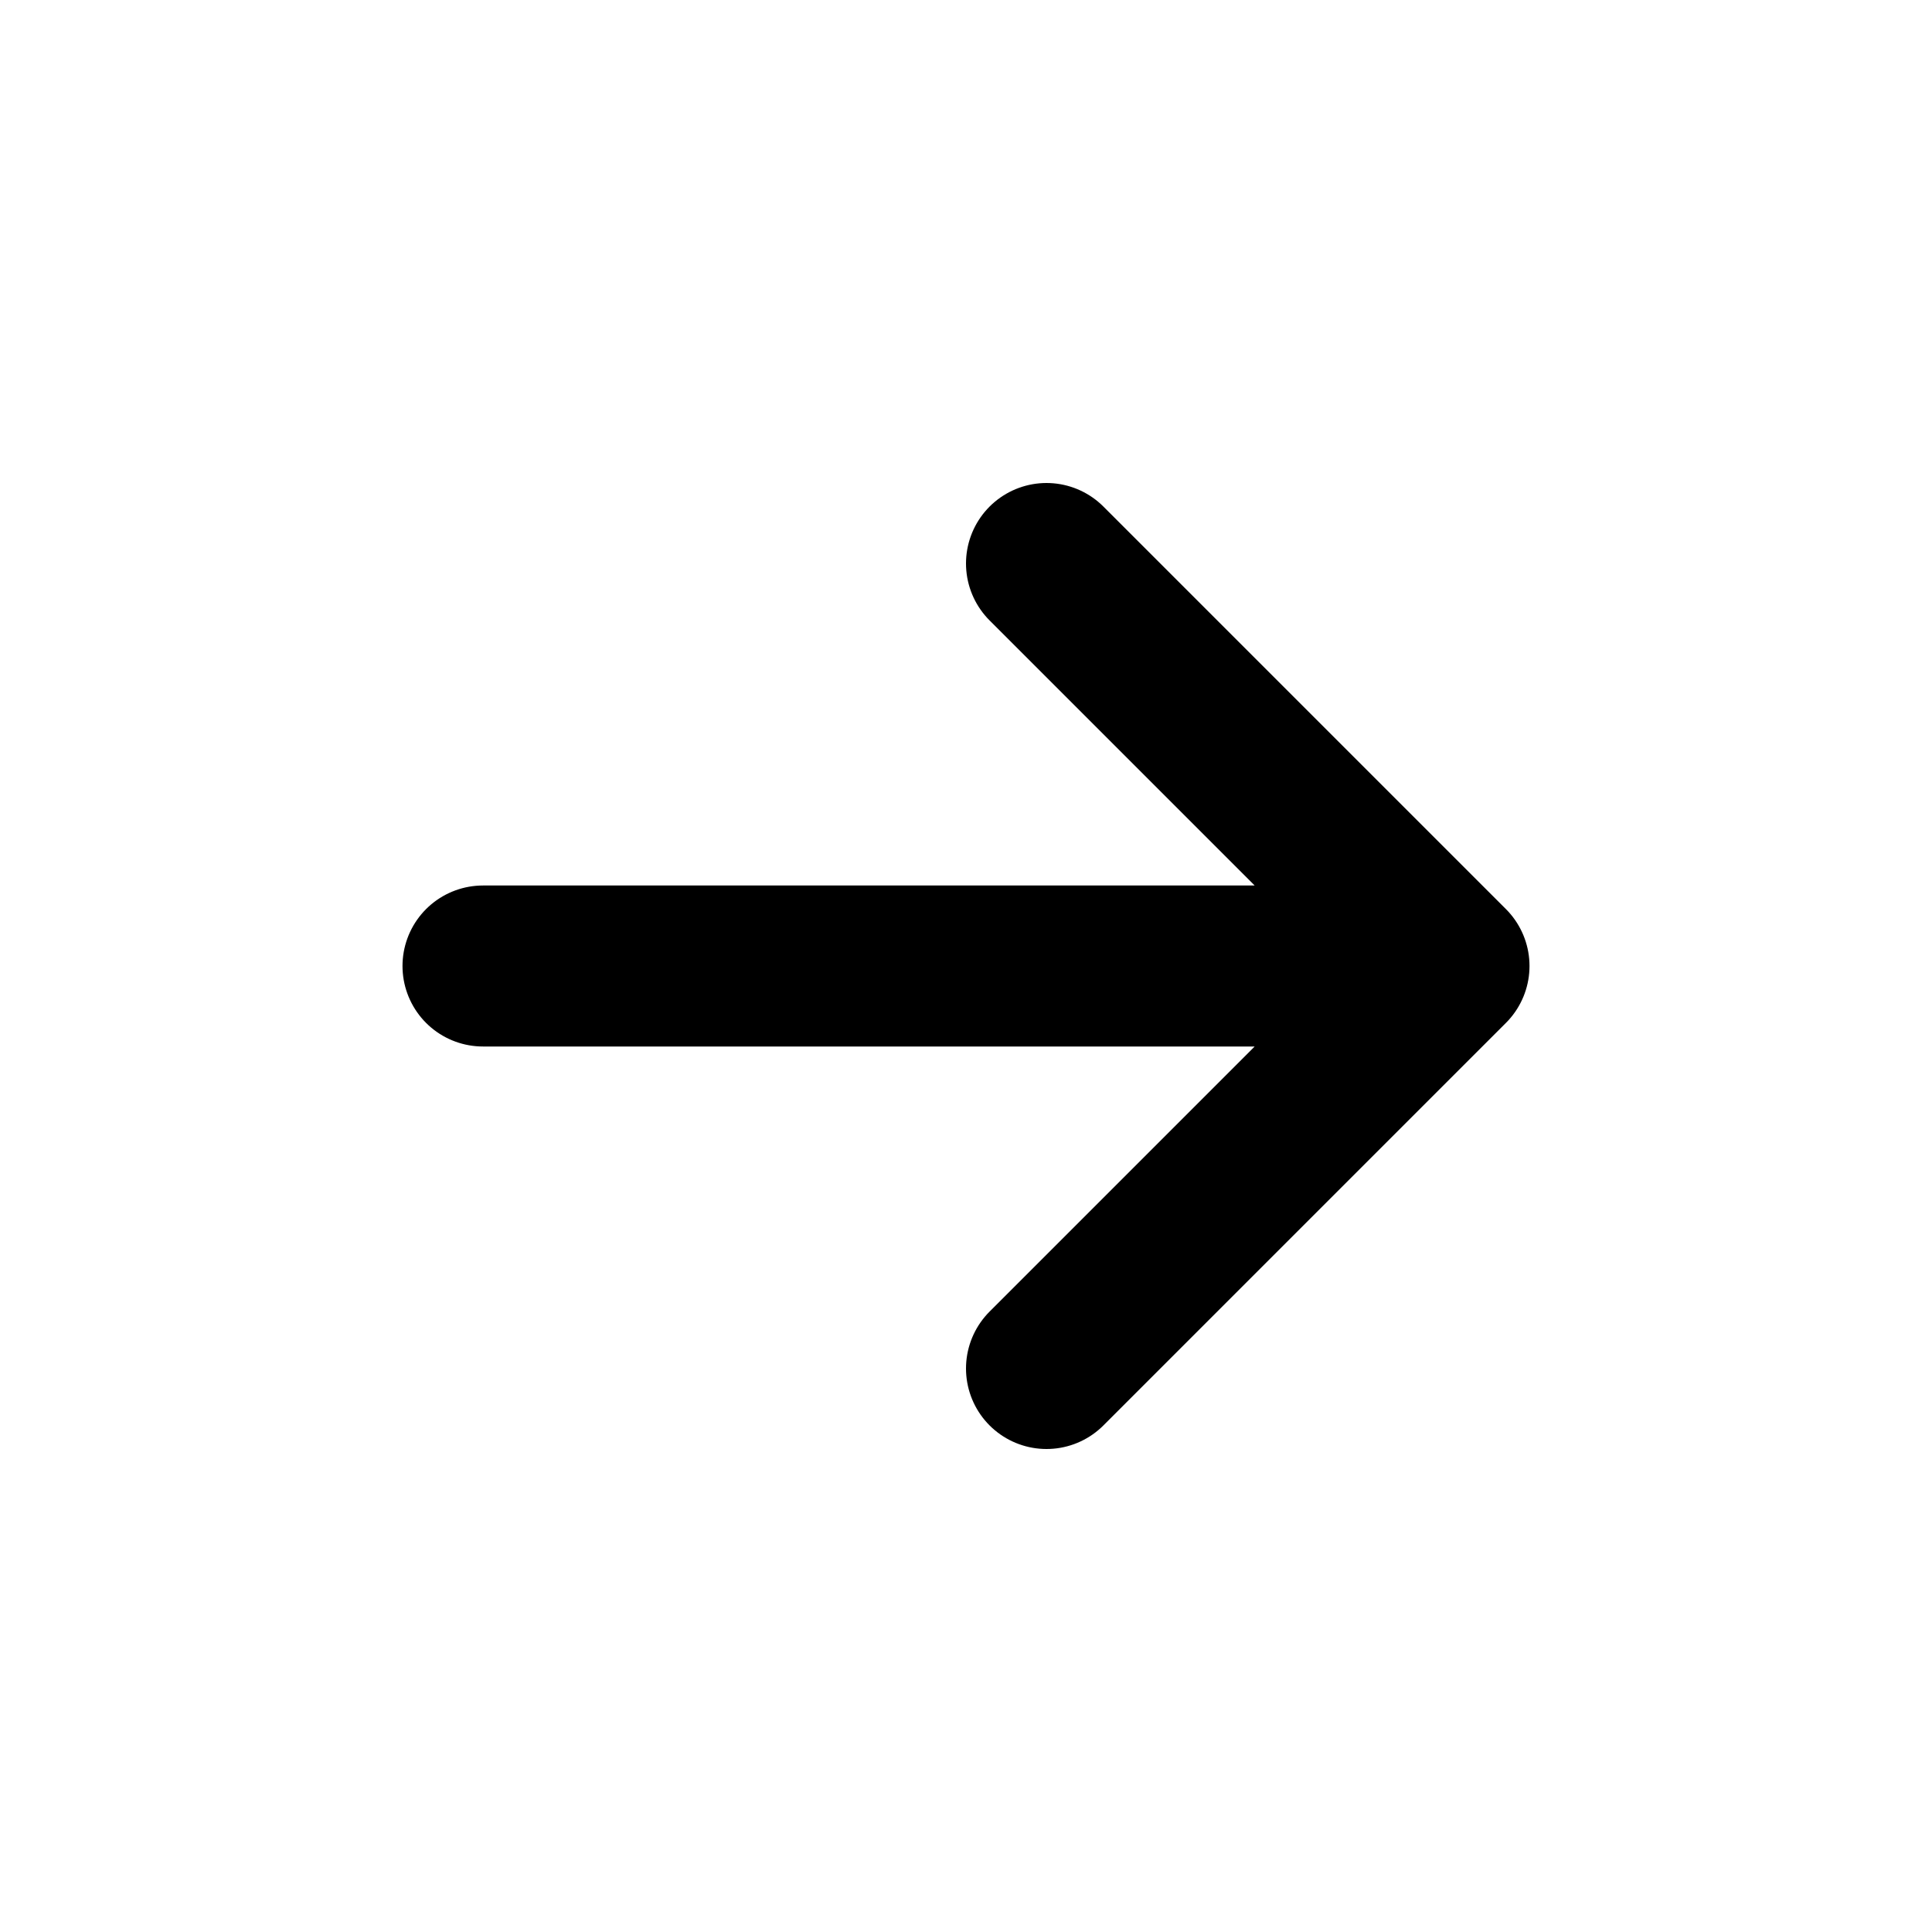
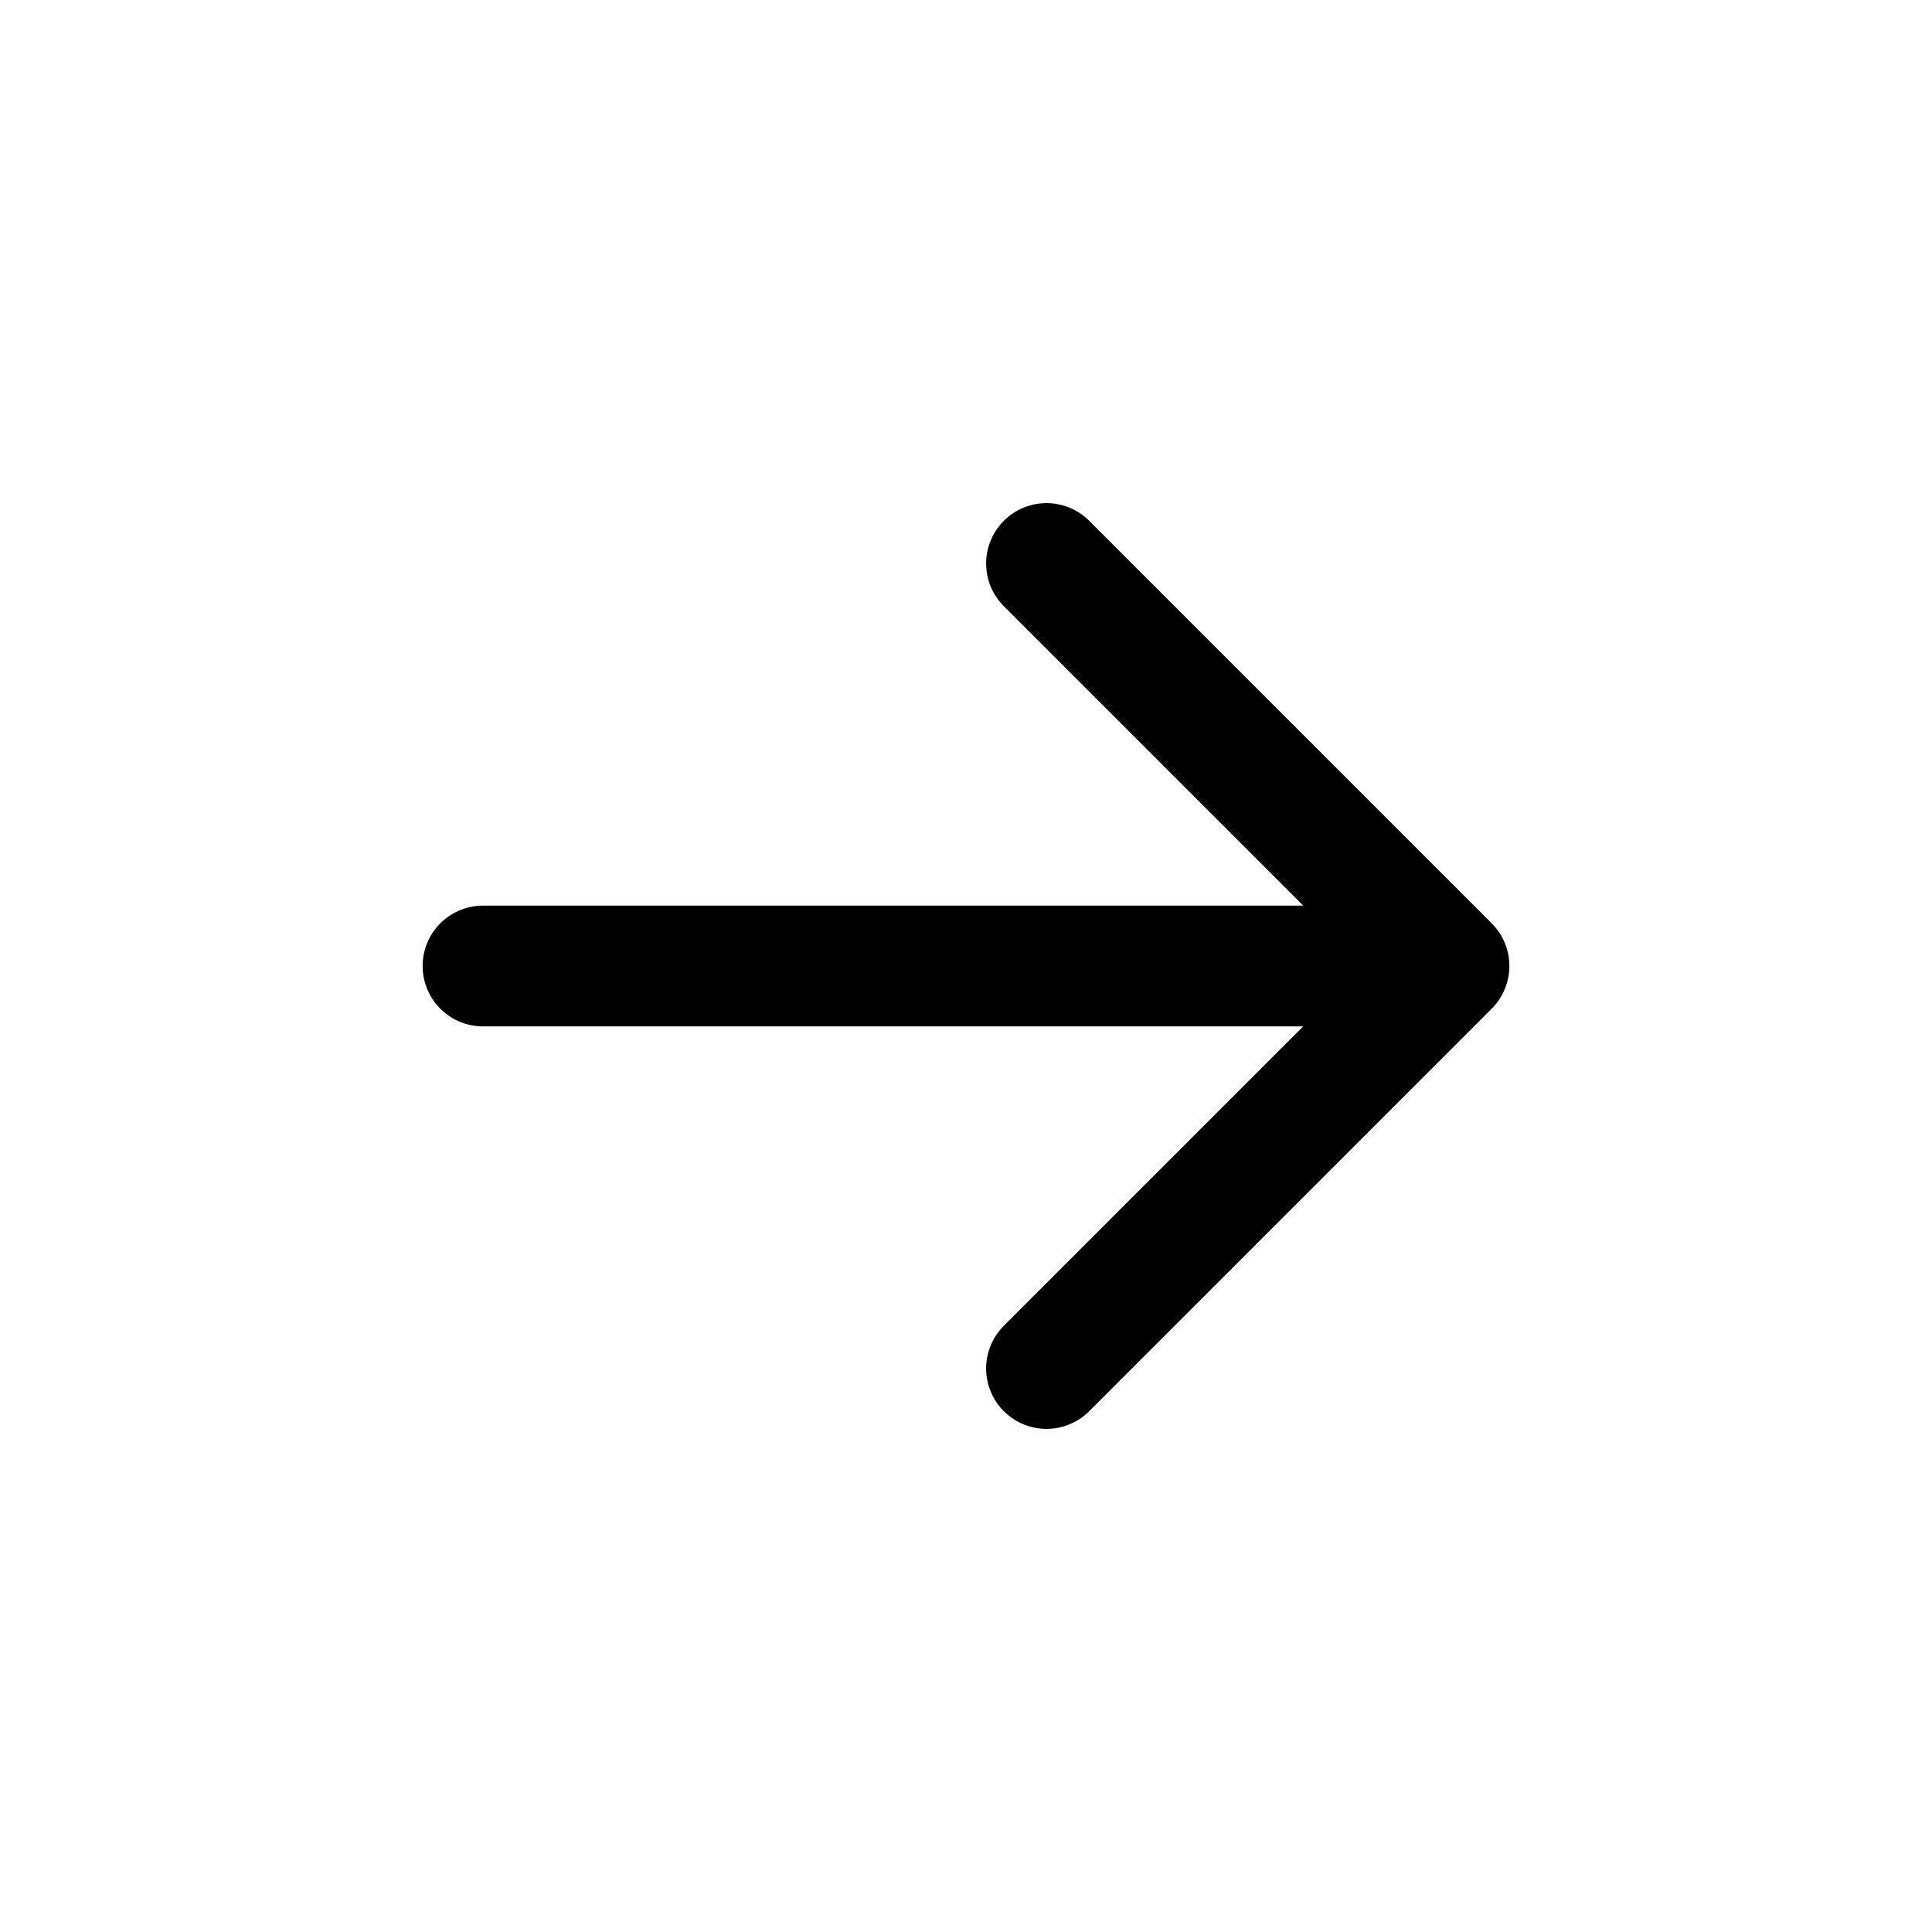
<svg xmlns="http://www.w3.org/2000/svg" width="800px" height="800px" viewBox="0 0 24 24" fill="none">
-   <path d="M6 12H18M18 12L13 7M18 12L13 17" stroke="#000000" stroke-width="2" stroke-linecap="round" stroke-linejoin="round" />
+   <path d="M6 12H18M18 12L13 7M18 12L13 17" stroke="#000000" stroke-width="1.5" stroke-linecap="round" stroke-linejoin="round" />
</svg>
